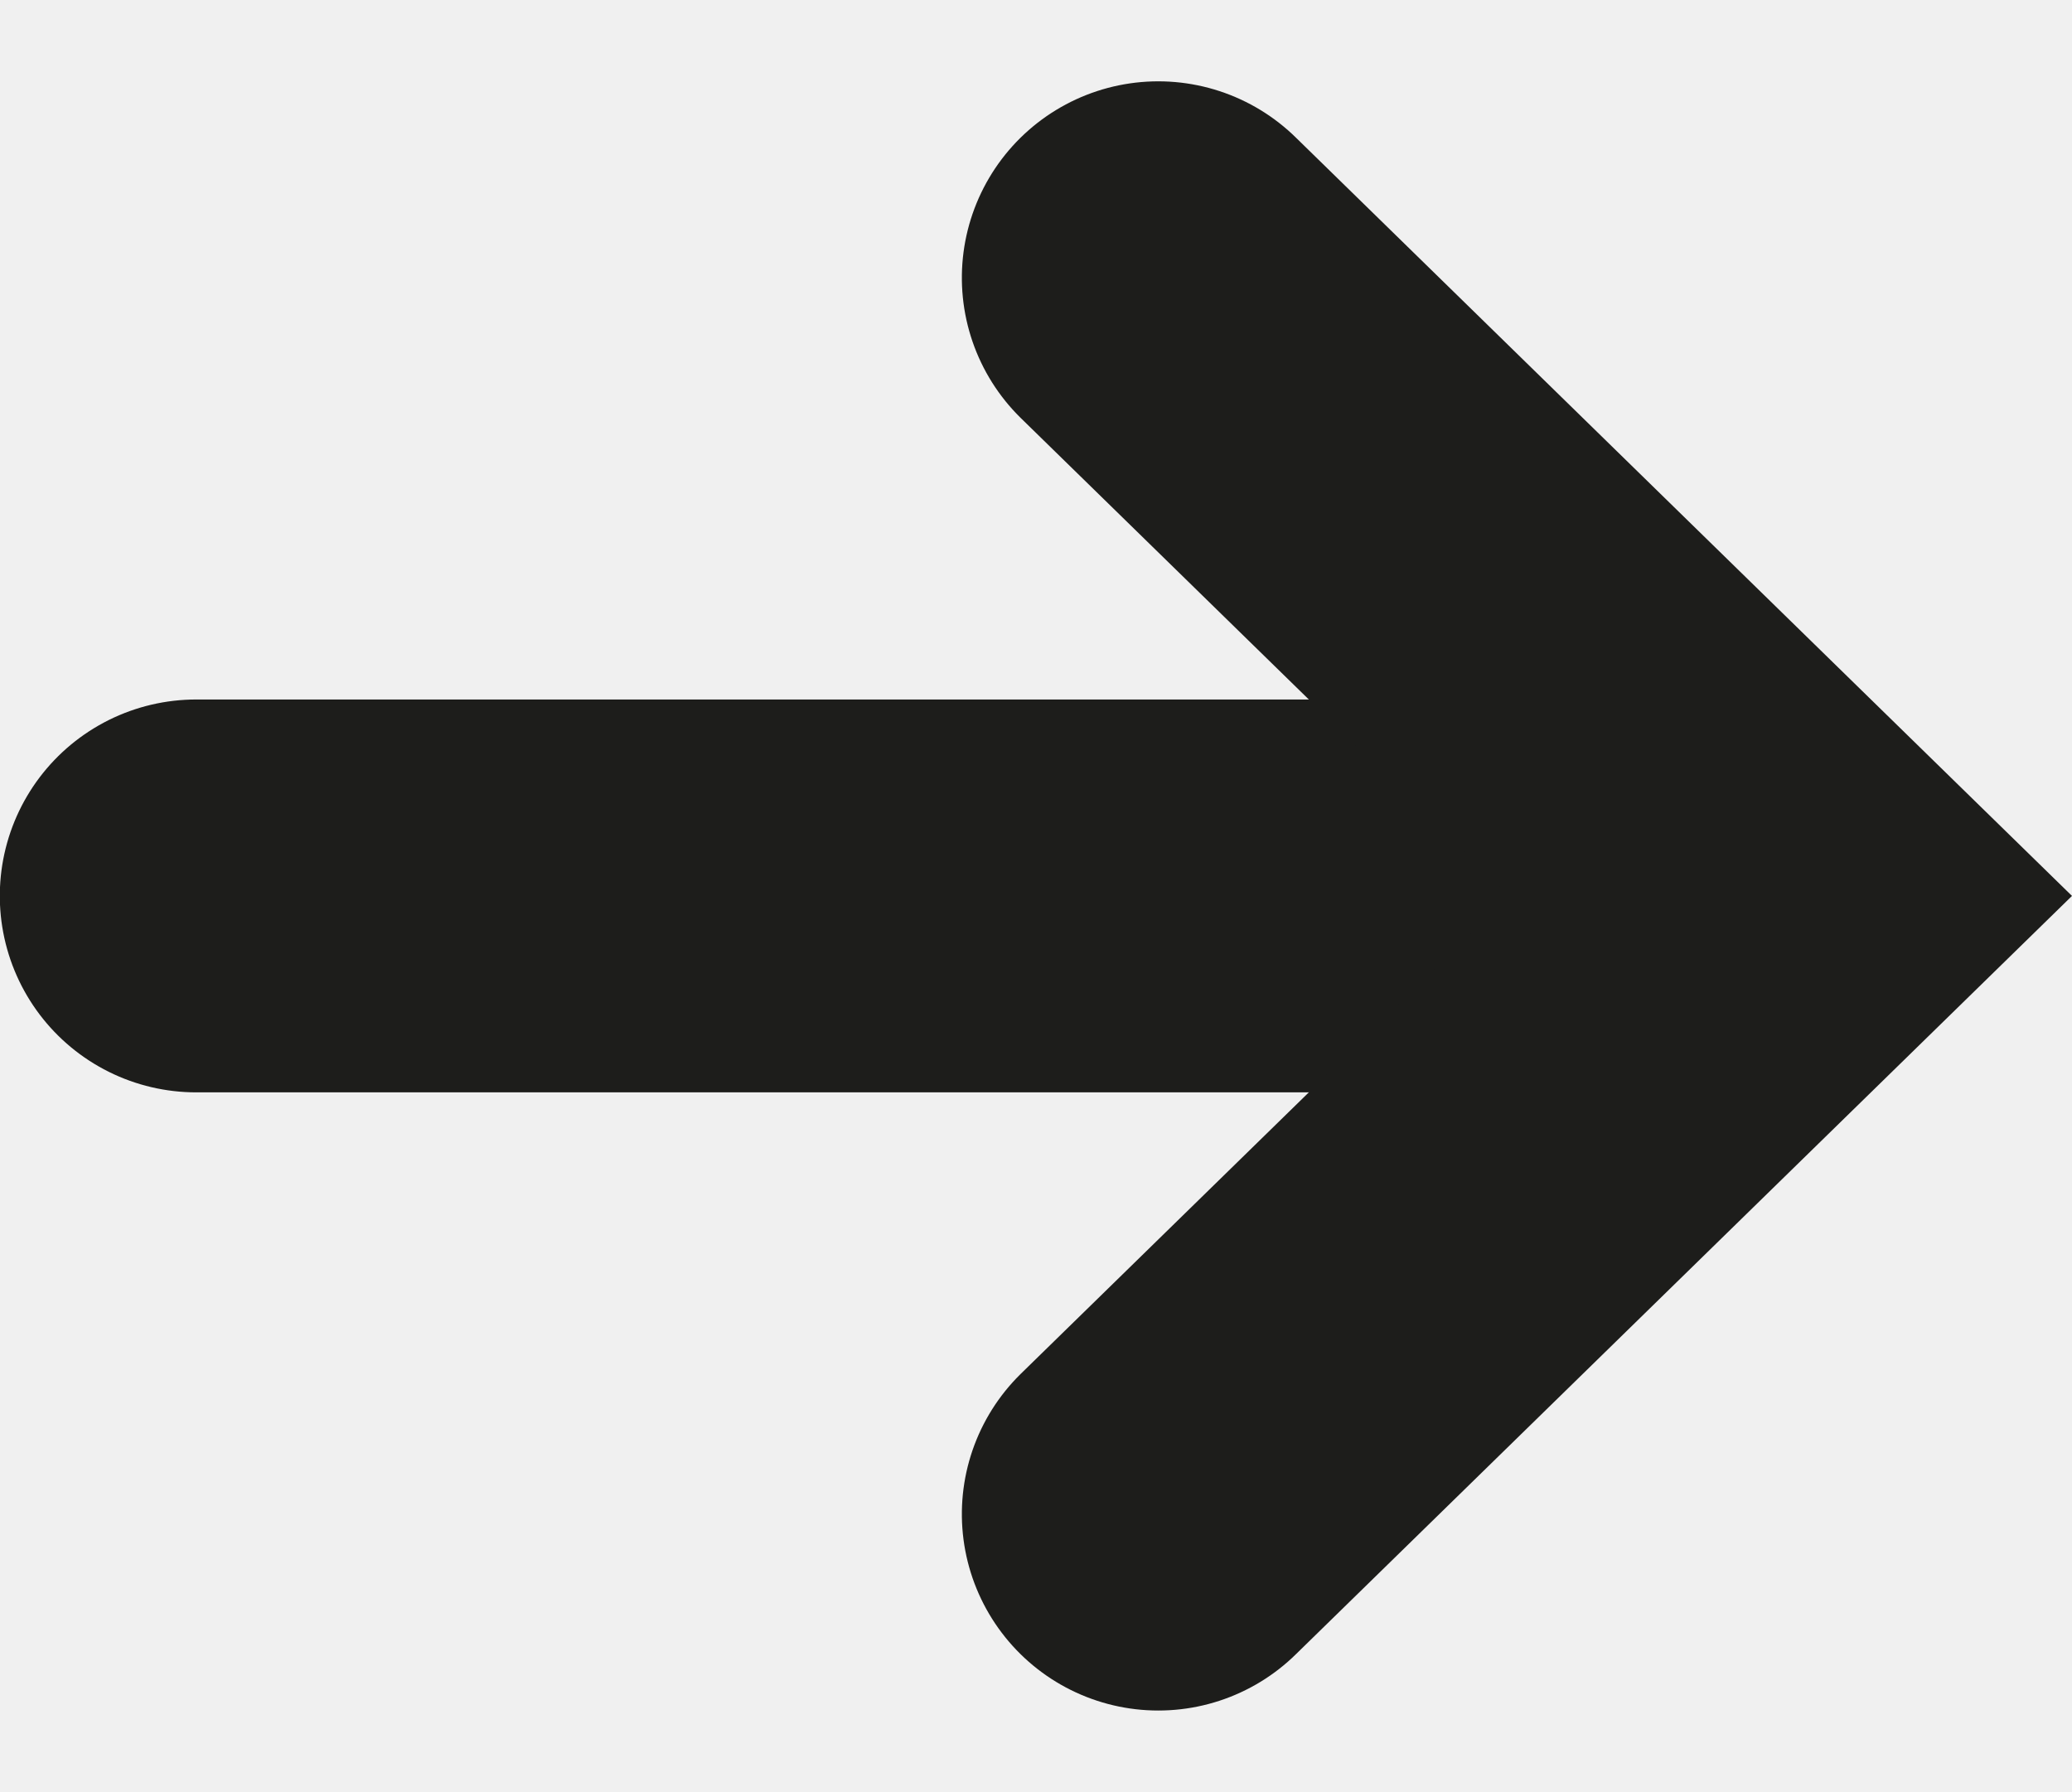
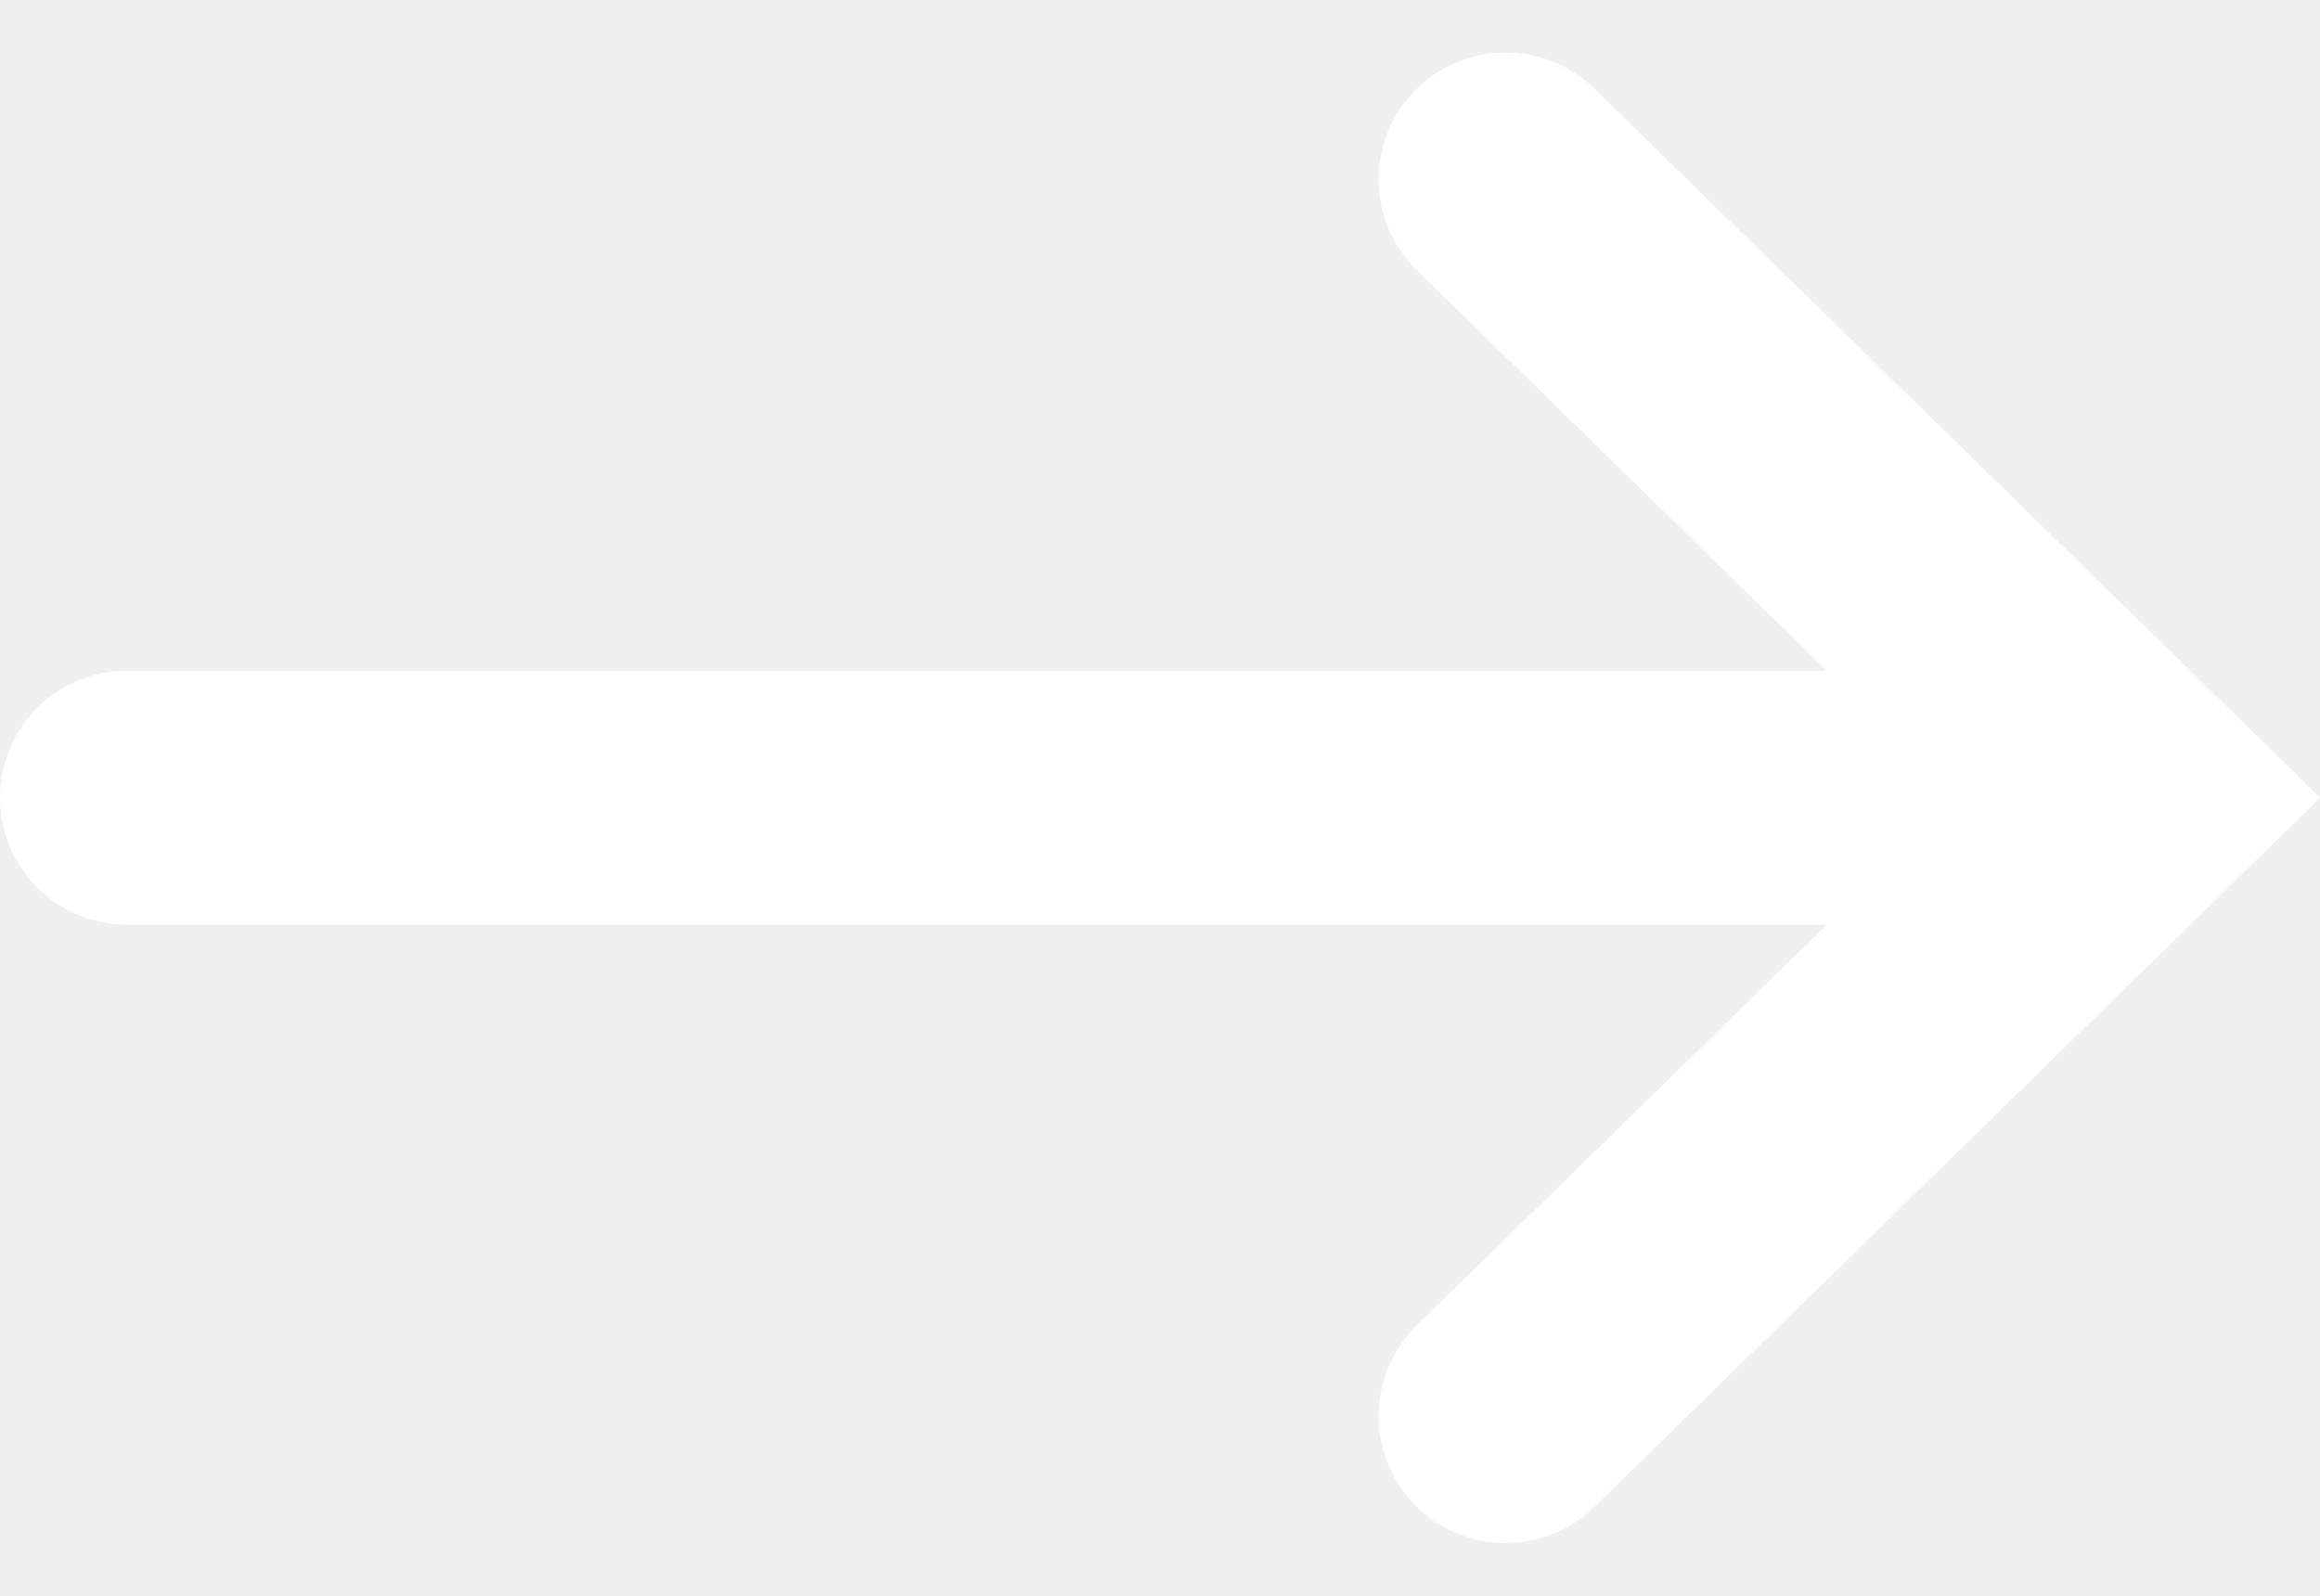
- <svg xmlns="http://www.w3.org/2000/svg" width="10.549" height="9.122" viewBox="0 0 10.549 9.122">
-   <defs>
-     <style>.a{fill:none;stroke:#1d1d1b;stroke-linecap:round;stroke-width:2px;}</style>
-   </defs>
-   <g transform="translate(9.118 1.414) rotate(90)">
-     <line class="a" y1="7.57" transform="translate(3.147 0.549)" />
-     <path class="a" d="M6.294,3.221,3.147,0,0,3.221" transform="translate(0 0)" />
+ <svg xmlns="http://www.w3.org/2000/svg" width="18.28" height="12.573" viewBox="0 0 18.28 12.573">
+   <g id="next" transform="translate(-0.219 1.414)">
+     <g id="Group_8" data-name="Group 8" transform="translate(17.069 0) rotate(90)">
+       <line id="Line_1" data-name="Line 1" y1="15" transform="translate(4.872 0.85)" fill="none" stroke="#fff" stroke-linecap="round" stroke-width="2" />
+       <path id="Path_92" data-name="Path 92" d="M9.745,4.987,4.872,0,0,4.987" fill="none" stroke="#fff" stroke-linecap="round" stroke-width="2" />
+     </g>
  </g>
</svg>
